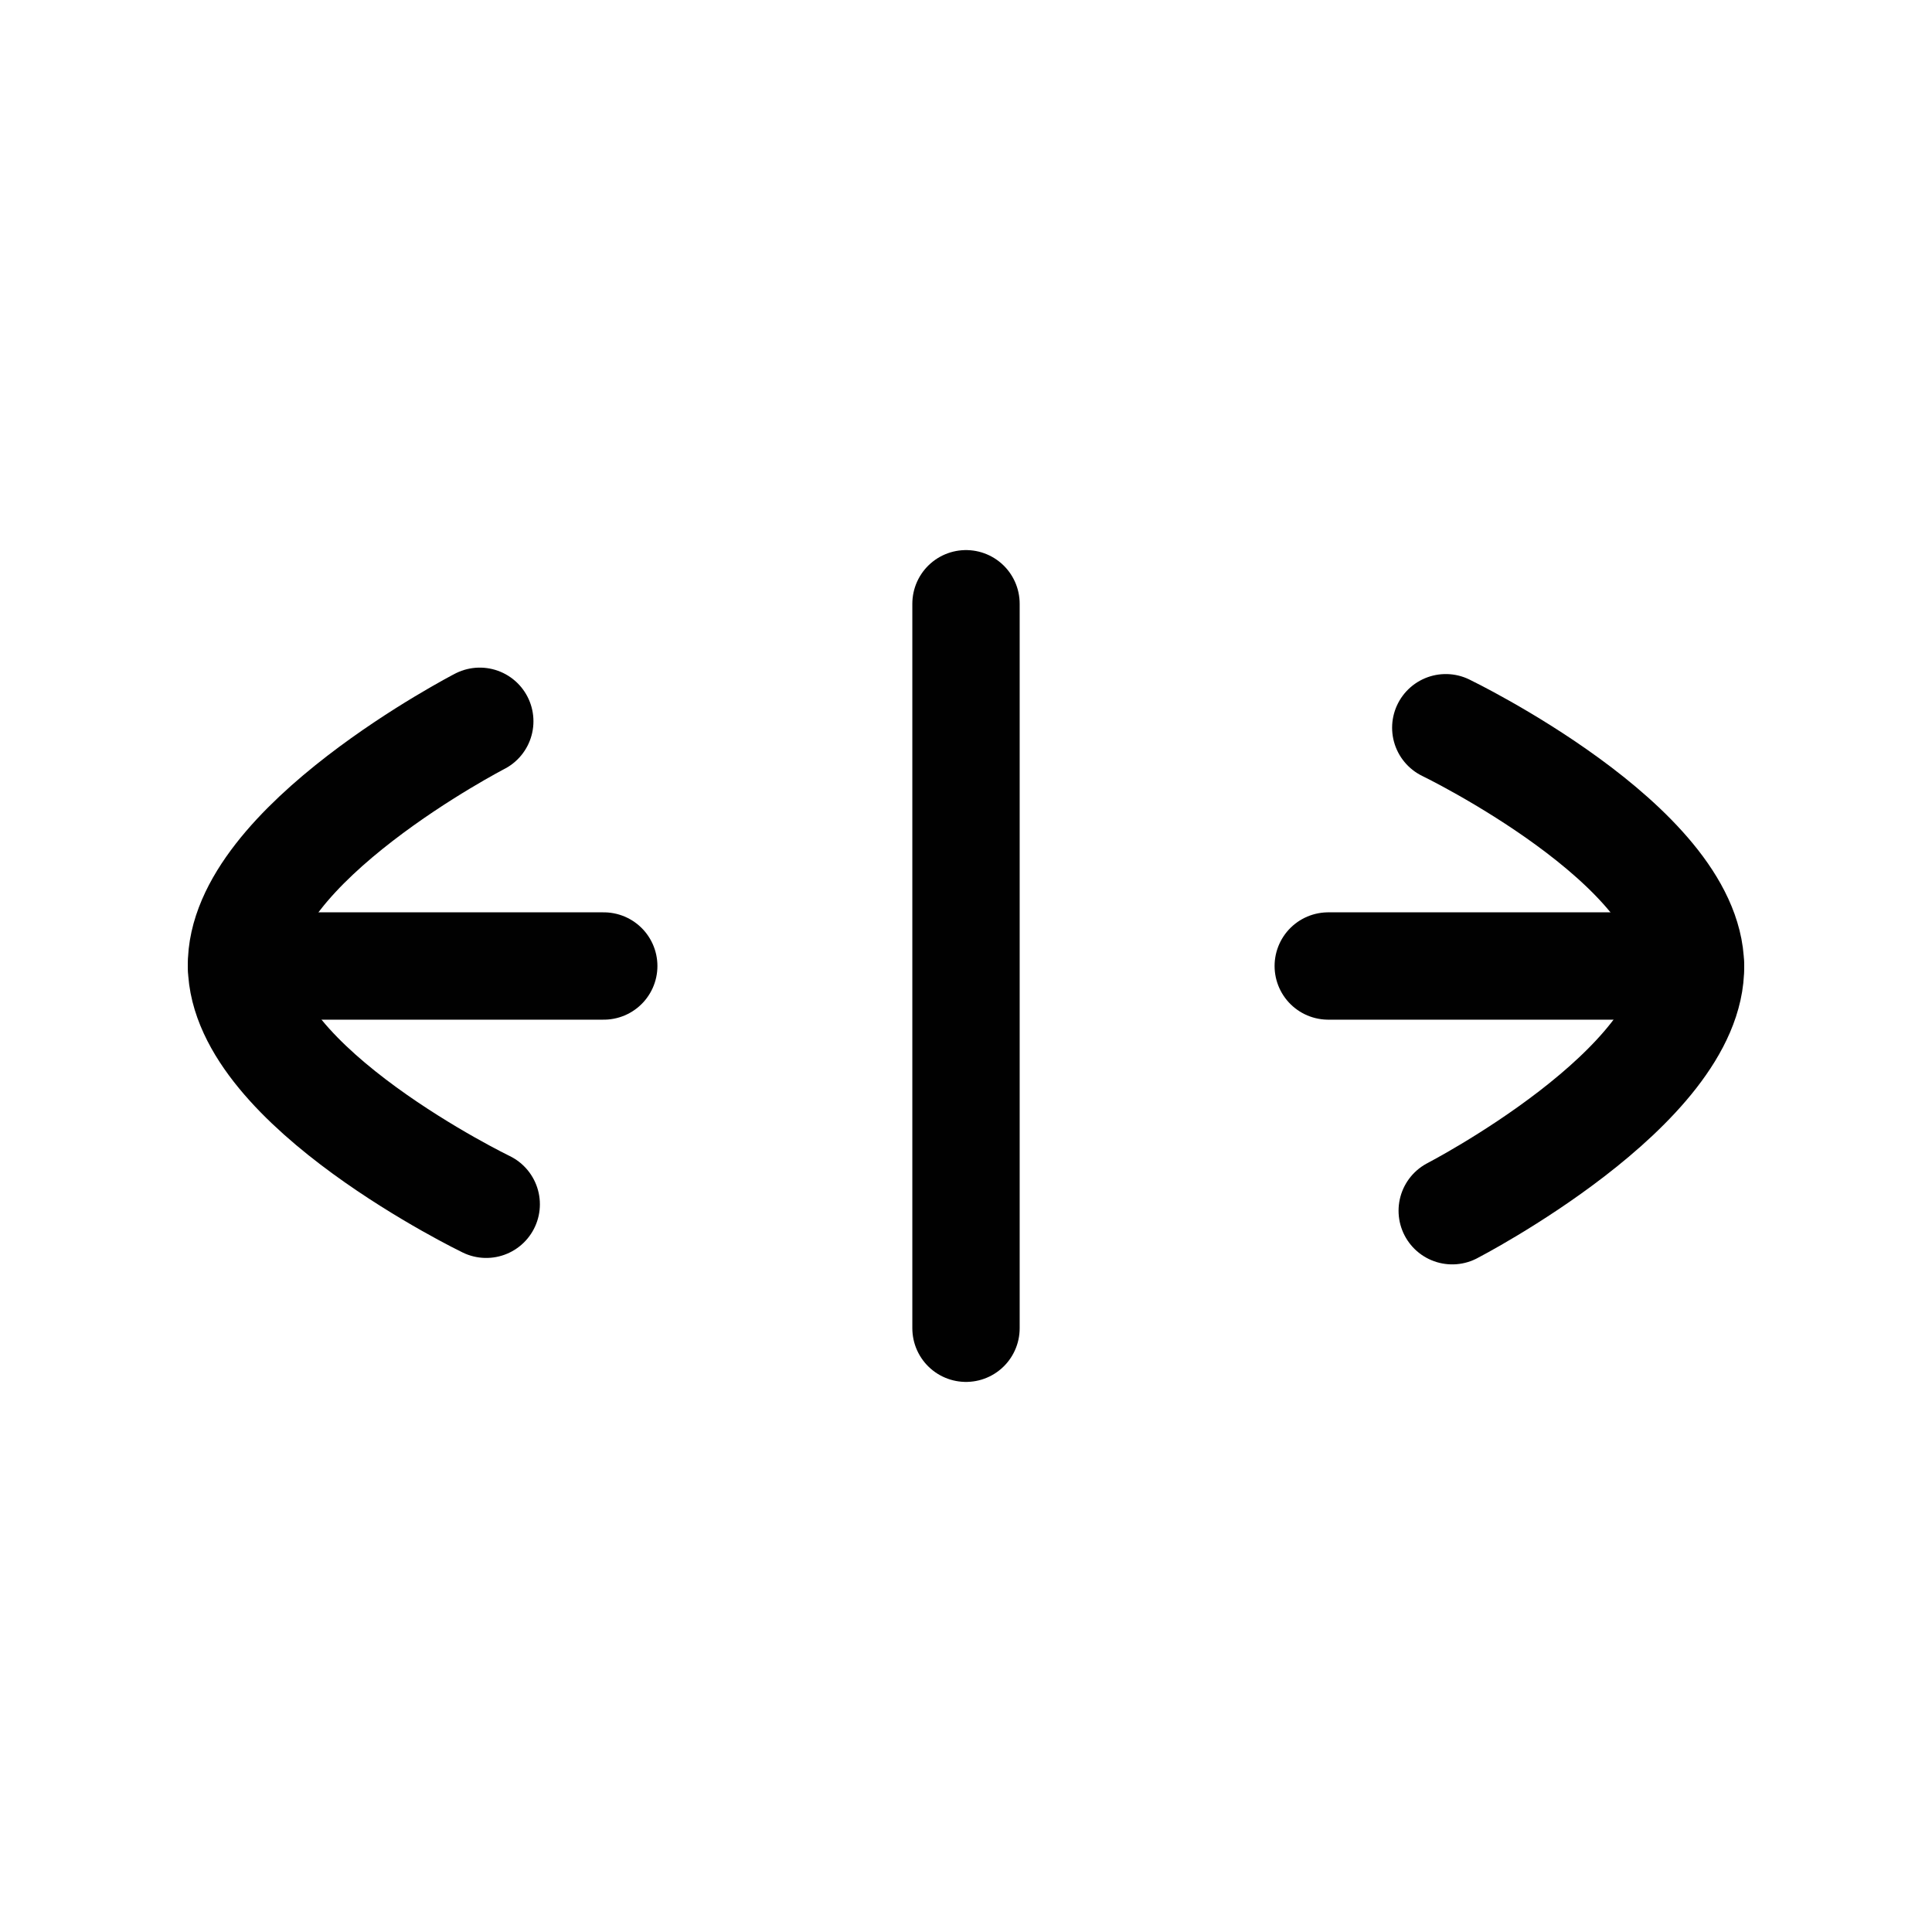
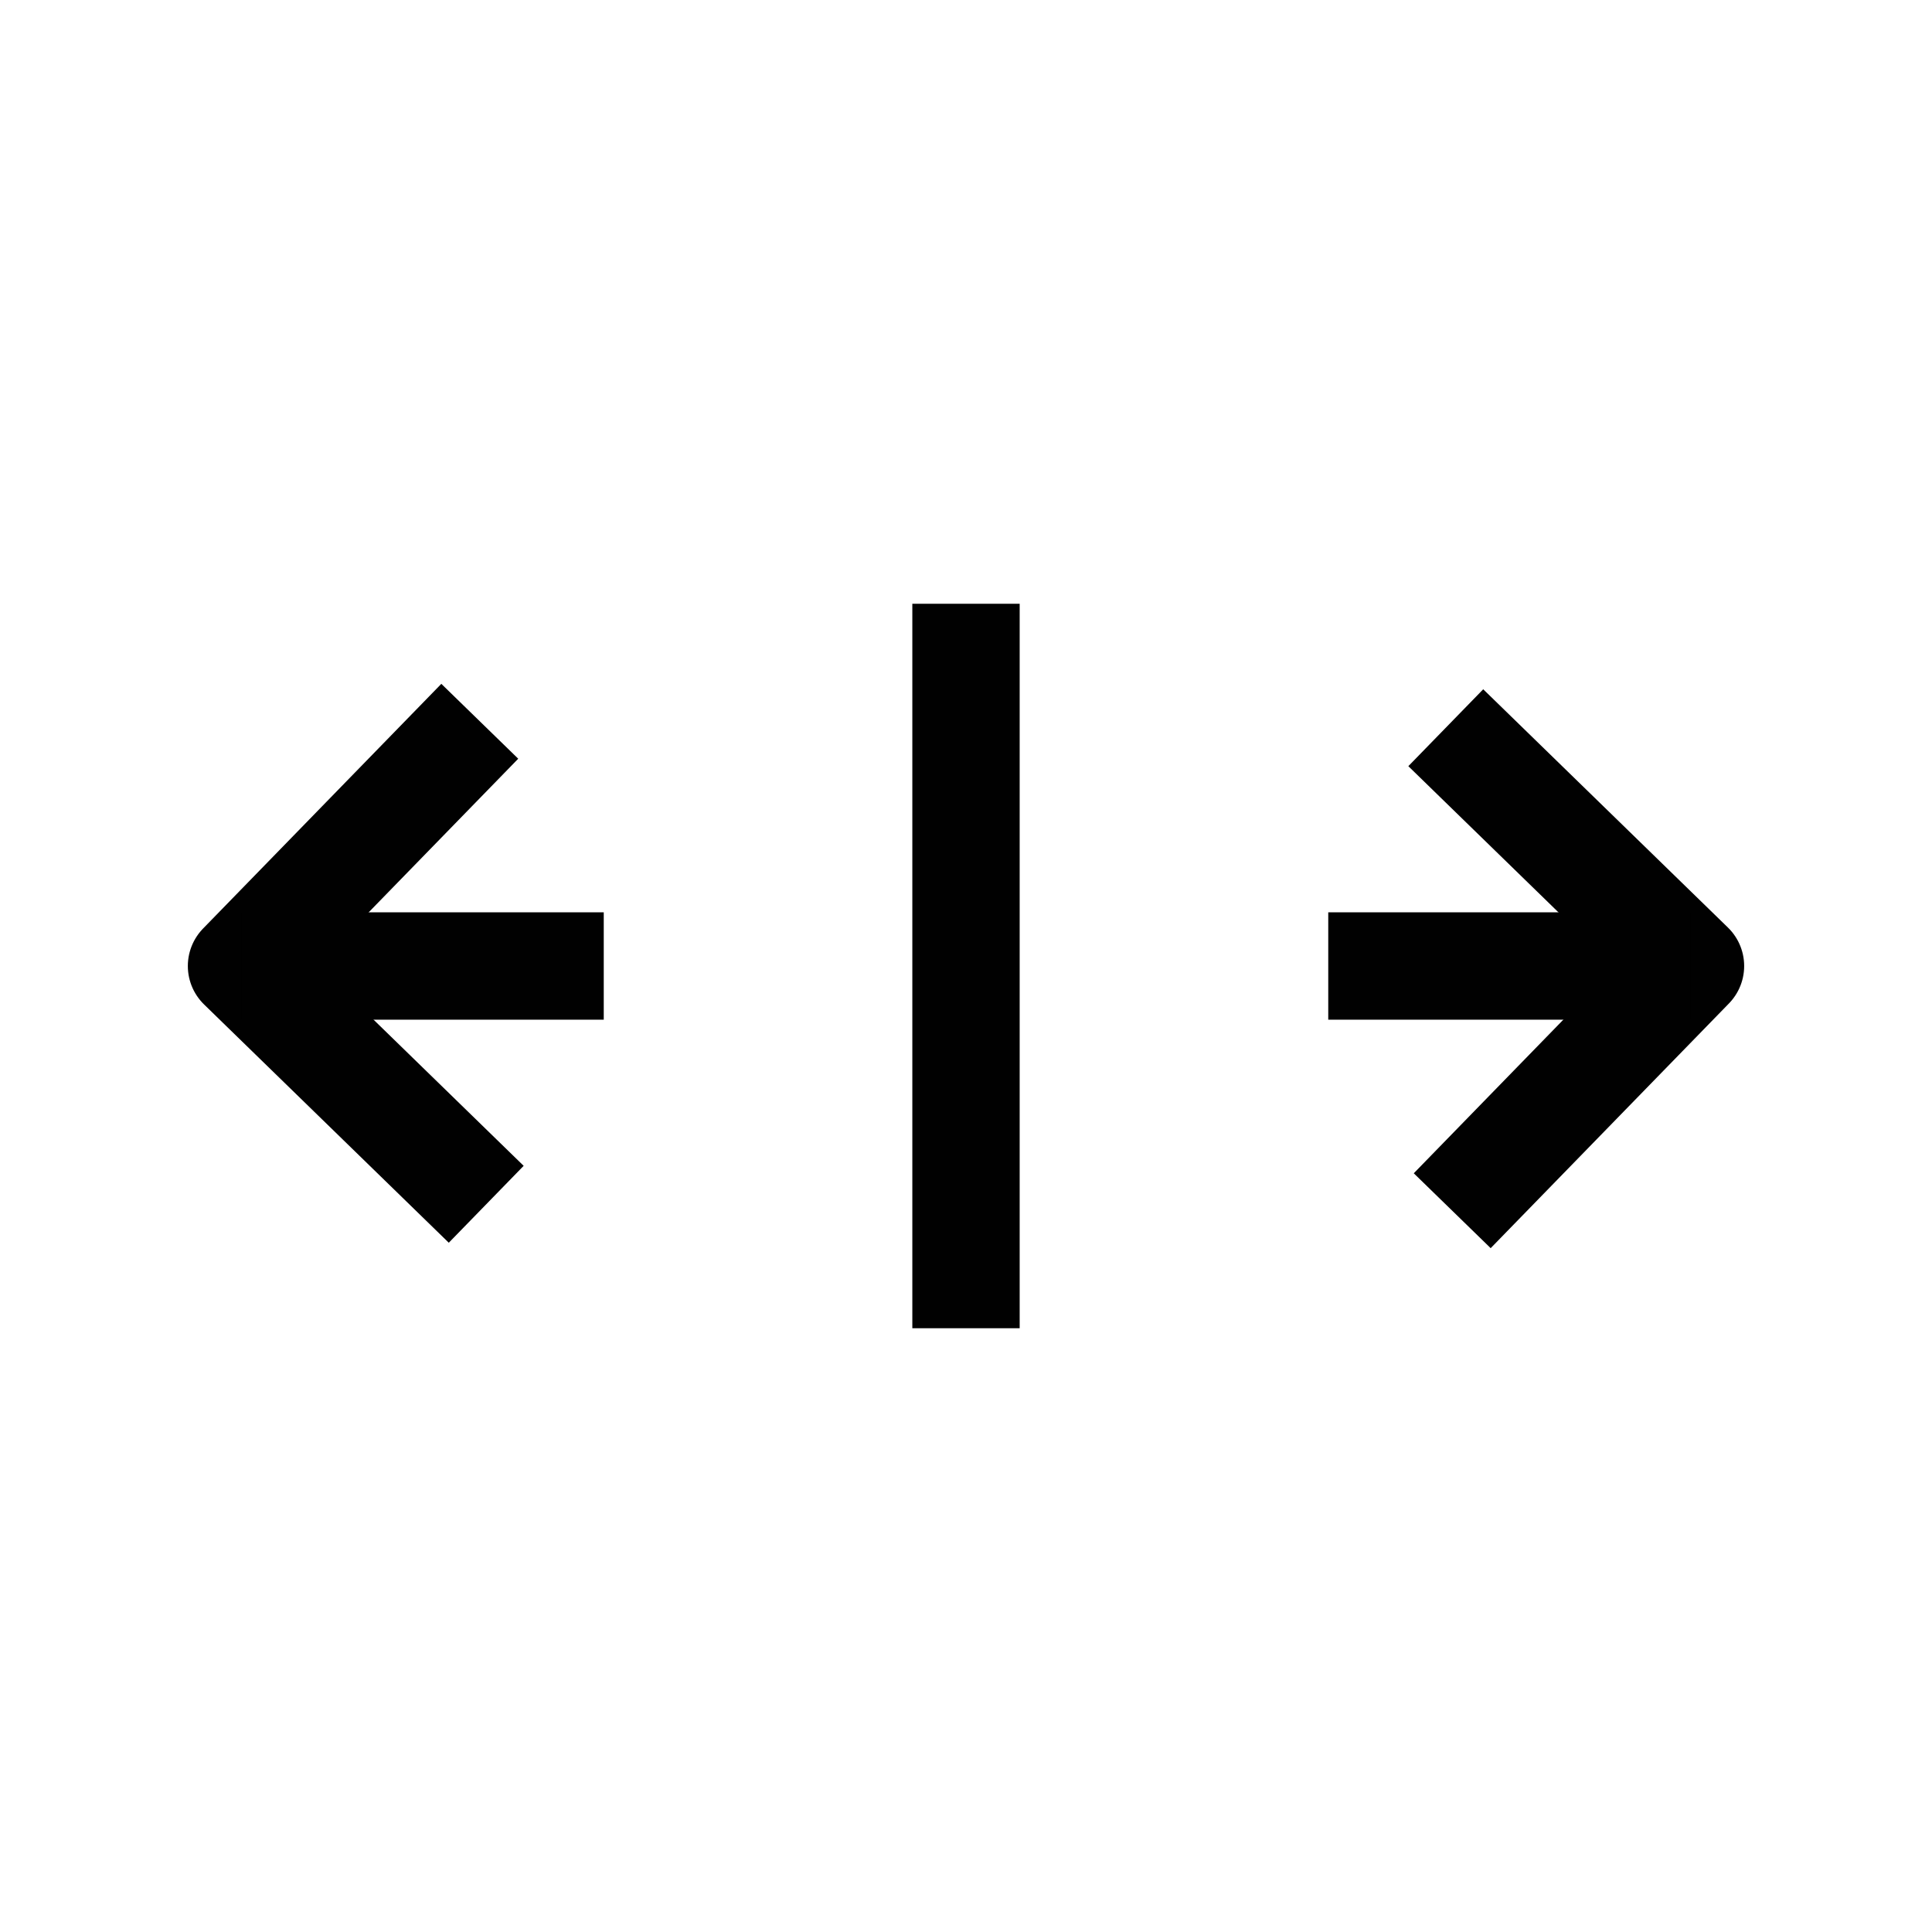
<svg xmlns="http://www.w3.org/2000/svg" id="Layer_1" data-name="Layer 1" viewBox="0 0 72 72">
-   <path d="M17.88,26.88s-8.94,4.62-8.88,9.12c.06,4.5,9.12,8.88,9.12,8.88" style="fill: none; stroke: #010101; stroke-linecap: round; stroke-linejoin: round; stroke-width: 4px;" />
-   <path d="M54.12,45.12s8.94-4.62,8.88-9.12c-.06-4.5-9.12-8.88-9.12-8.88" style="fill: none; stroke: #010101; stroke-linecap: round; stroke-linejoin: round; stroke-width: 4px;" />
-   <line x1="49.5" y1="36" x2="63" y2="36" style="fill: none; stroke: #010101; stroke-linecap: round; stroke-linejoin: round; stroke-width: 4px;" />
-   <line x1="9" y1="36" x2="22.5" y2="36" style="fill: none; stroke: #010101; stroke-linecap: round; stroke-linejoin: round; stroke-width: 4px;" />
-   <line x1="36" y1="22.5" x2="36" y2="49.5" style="fill: none; stroke: #010101; stroke-linecap: round; stroke-linejoin: round; stroke-width: 4px;" />
+   <polyline points="17.88 26.88 9 36 18.12 44.88" style="fill: none; stroke: #010101; stroke-linejoin: round; stroke-width: 4px;" />
+   <polyline points="54.12 45.12 63 36 53.88 27.12" style="fill: none; stroke: #010101; stroke-linejoin: round; stroke-width: 4px;" />
+   <line x1="49.5" y1="36" x2="63" y2="36" style="fill: none; stroke: #010101; stroke-linejoin: round; stroke-width: 4px;" />
+   <line x1="9" y1="36" x2="22.5" y2="36" style="fill: none; stroke: #010101; stroke-linejoin: round; stroke-width: 4px;" />
+   <line x1="36" y1="22.5" x2="36" y2="49.5" style="fill: none; stroke: #010101; stroke-linejoin: round; stroke-width: 4px;" />
</svg>
